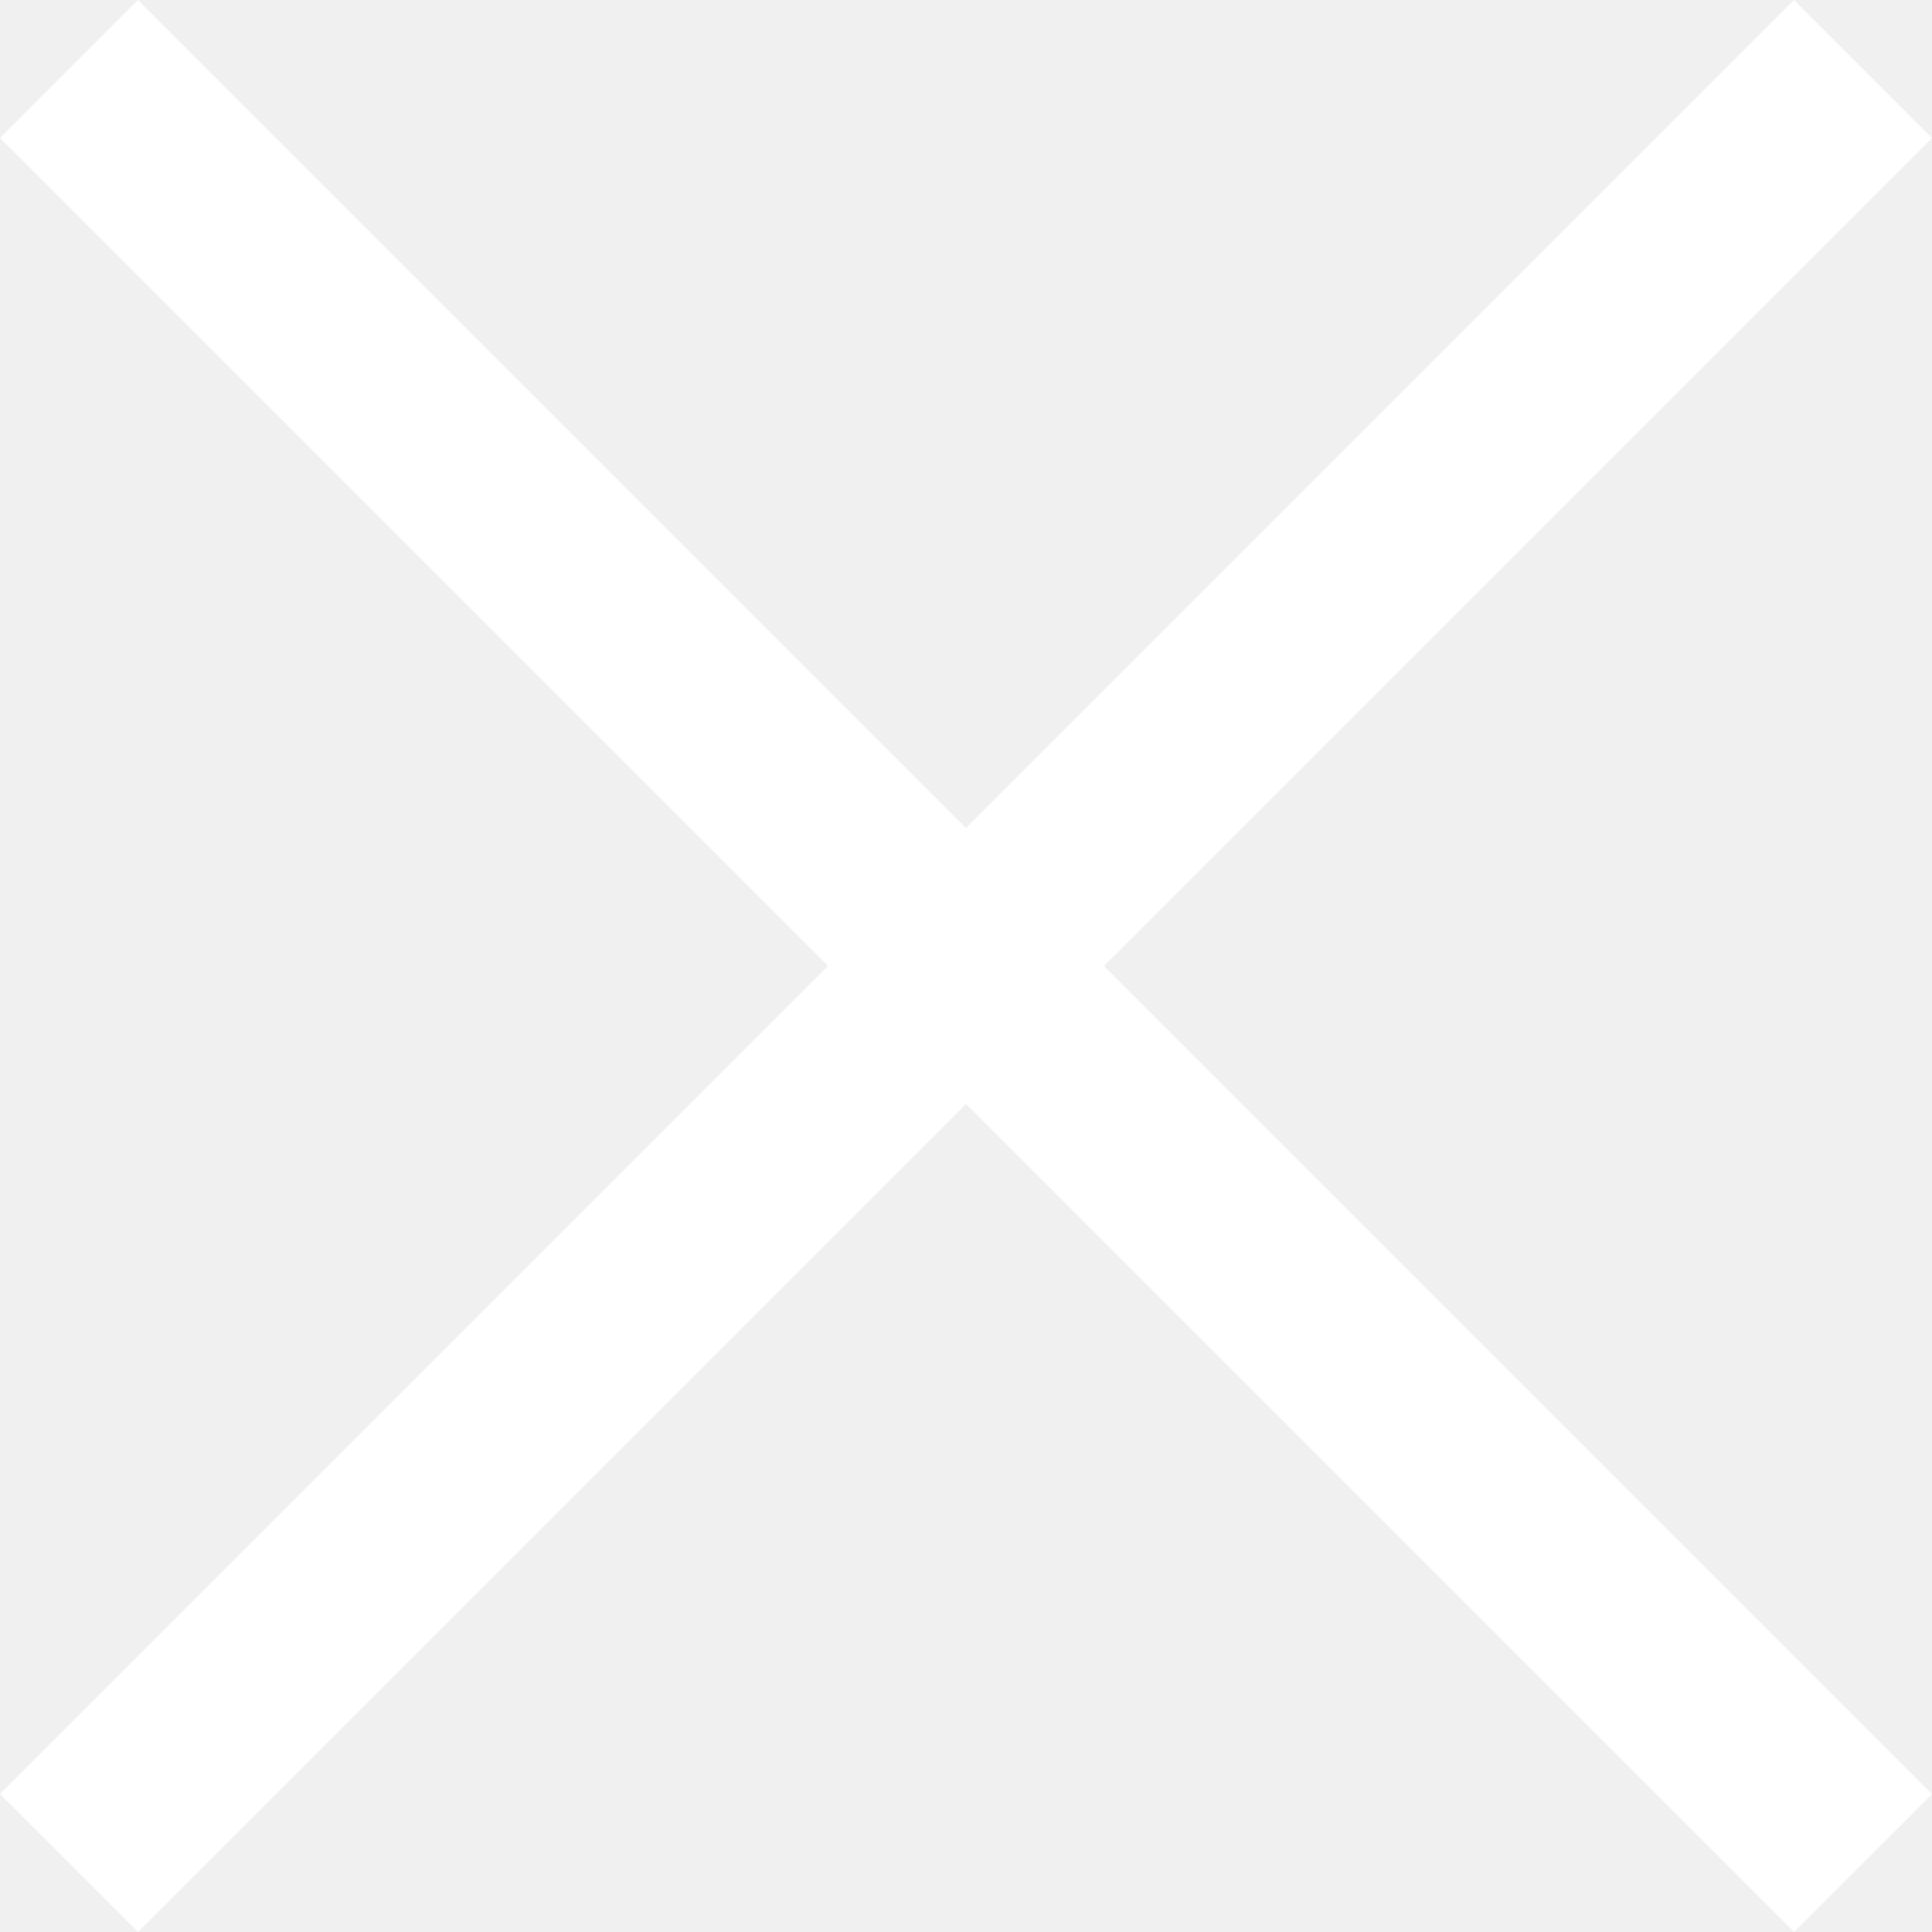
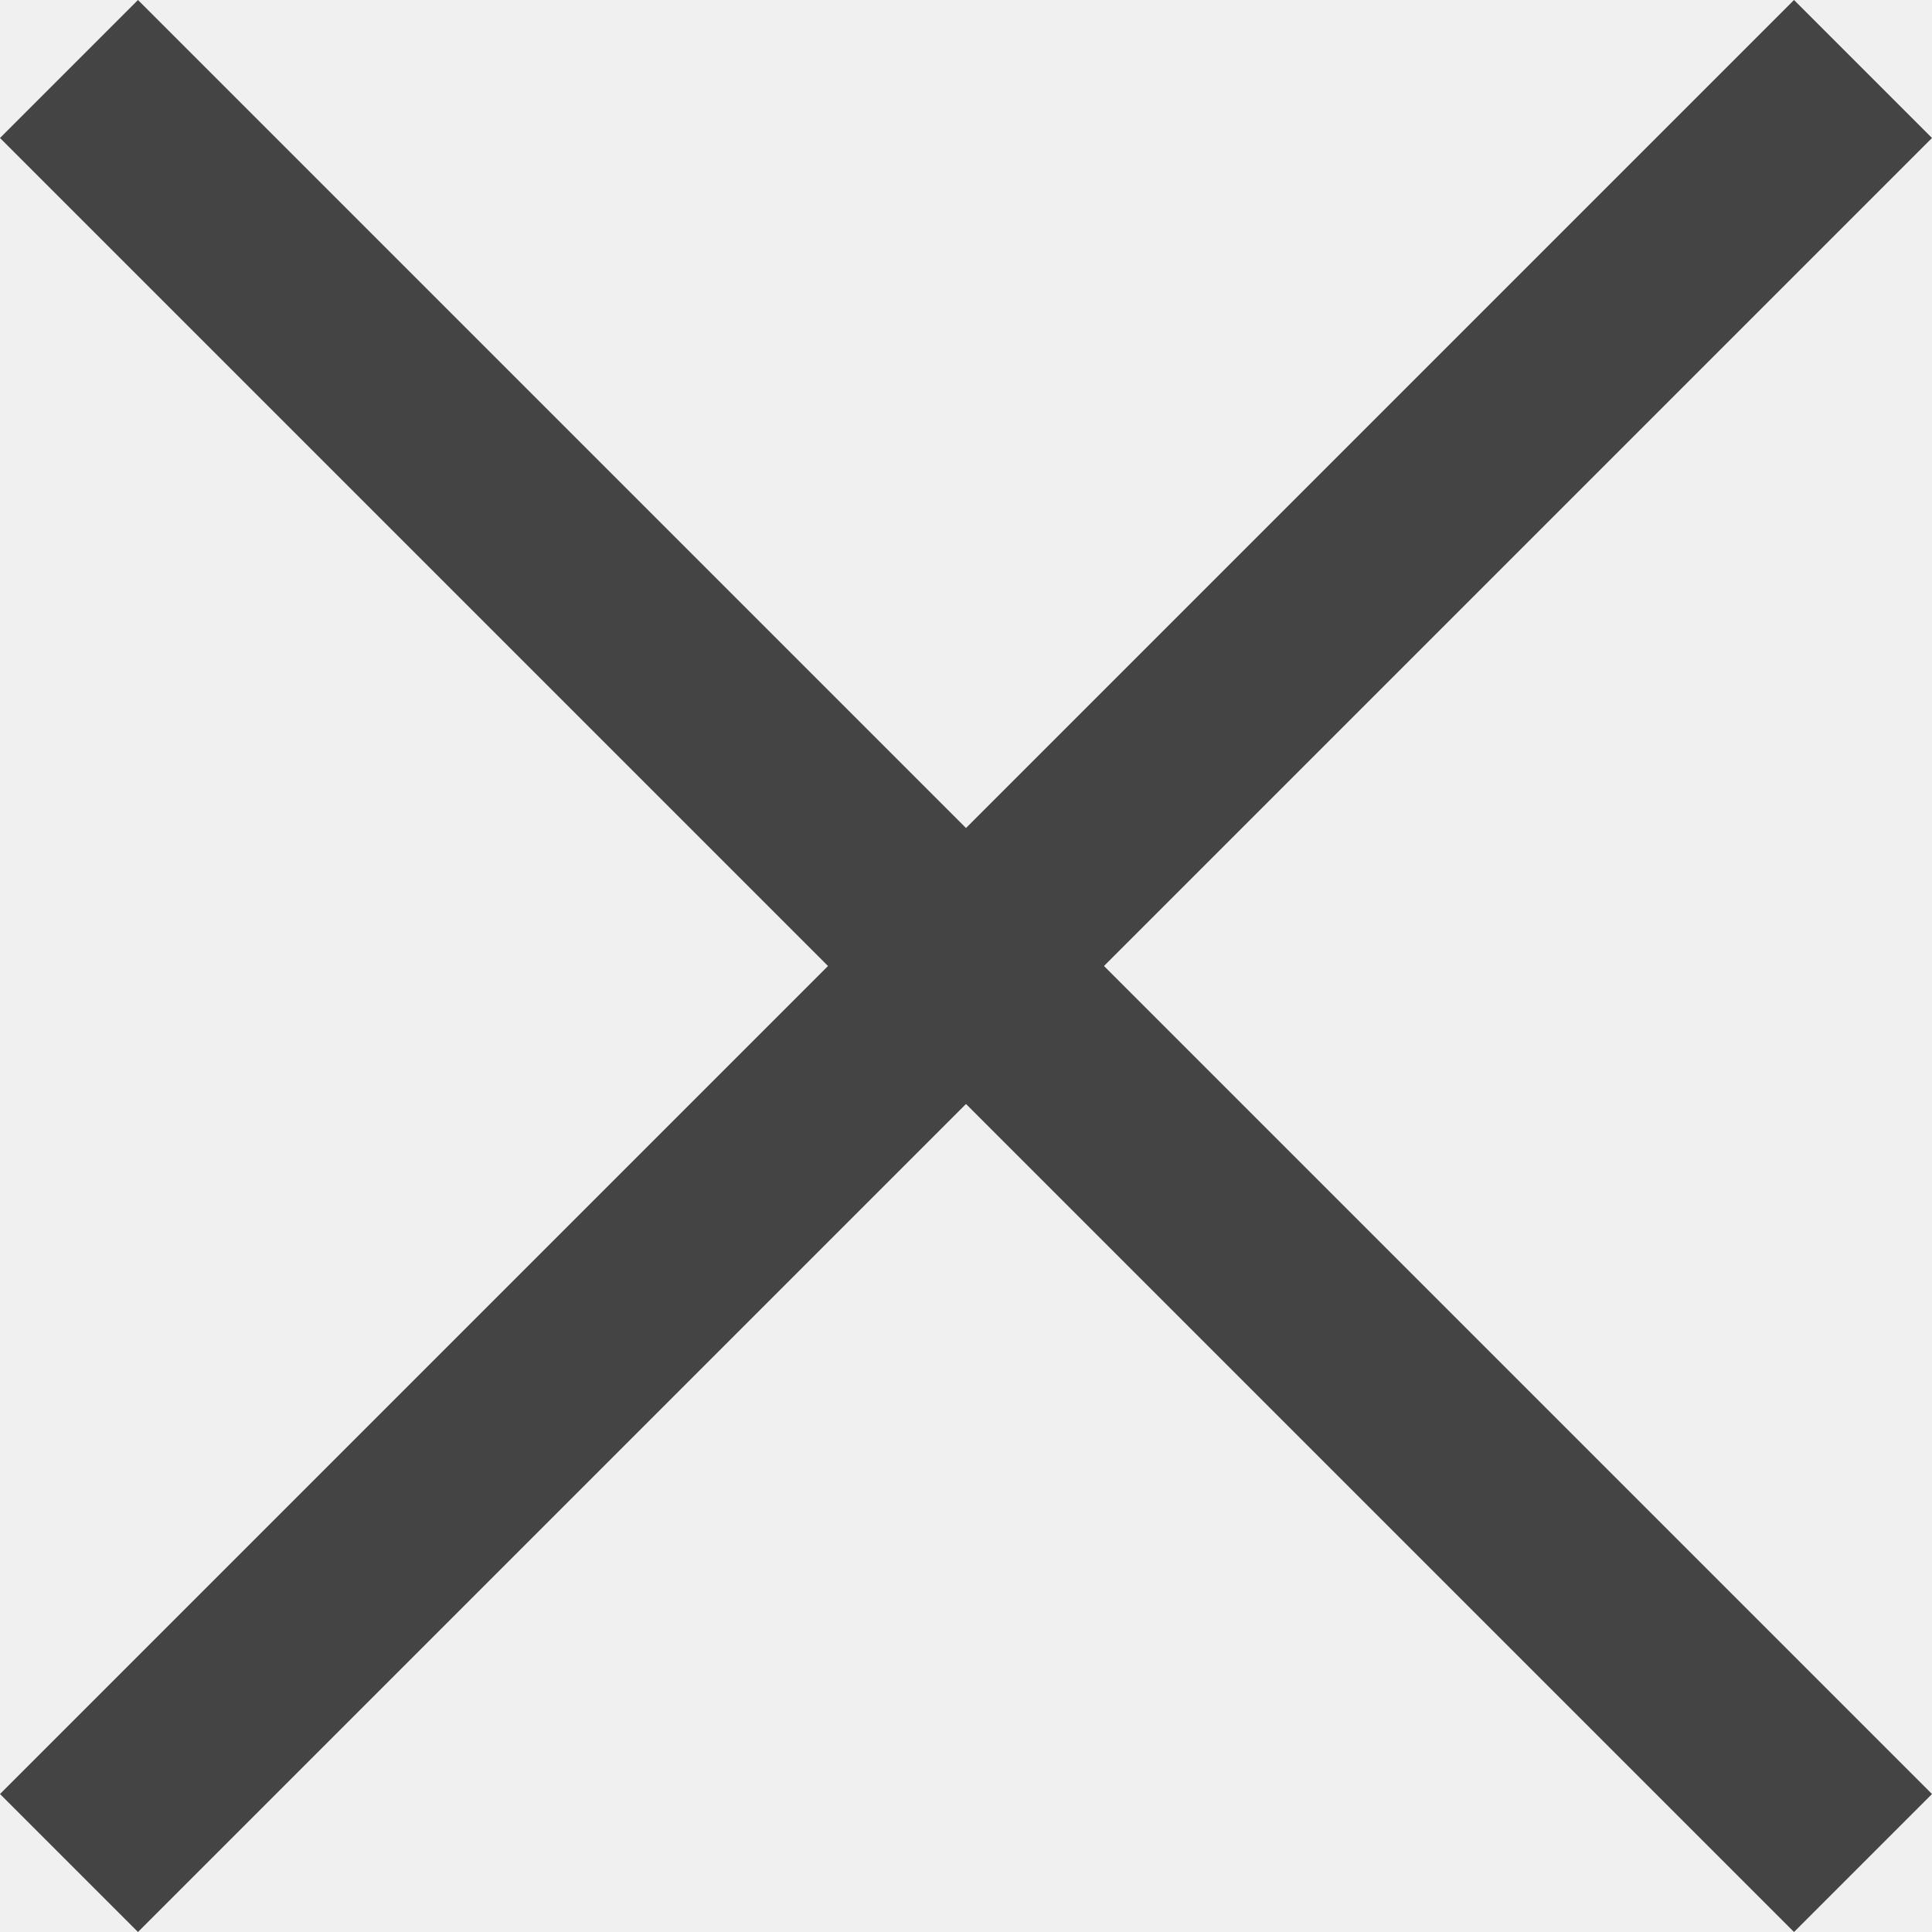
<svg xmlns="http://www.w3.org/2000/svg" width="12px" height="12px" viewBox="0 0 12 12" version="1.1">
  <defs />
  <g id="Page-1" stroke="none" stroke-width="1" fill="none" fill-rule="evenodd">
-     <polygon id="Combined-Shape" fill="#FFFFFF" fill-rule="nonzero" points="6.857 6 12 11.143 11.143 12 6 6.857 0.857 12 0 11.143 5.143 6 0 0.857 0.857 0 6 5.143 11.143 0 12 0.857" />
+     <polygon id="Combined-Shape" fill="#444444" fill-rule="nonzero" points="6.857 6 12 11.143 11.143 12 6 6.857 0.857 12 0 11.143 5.143 6 0 0.857 0.857 0 6 5.143 11.143 0 12 0.857" />
  </g>
</svg>
